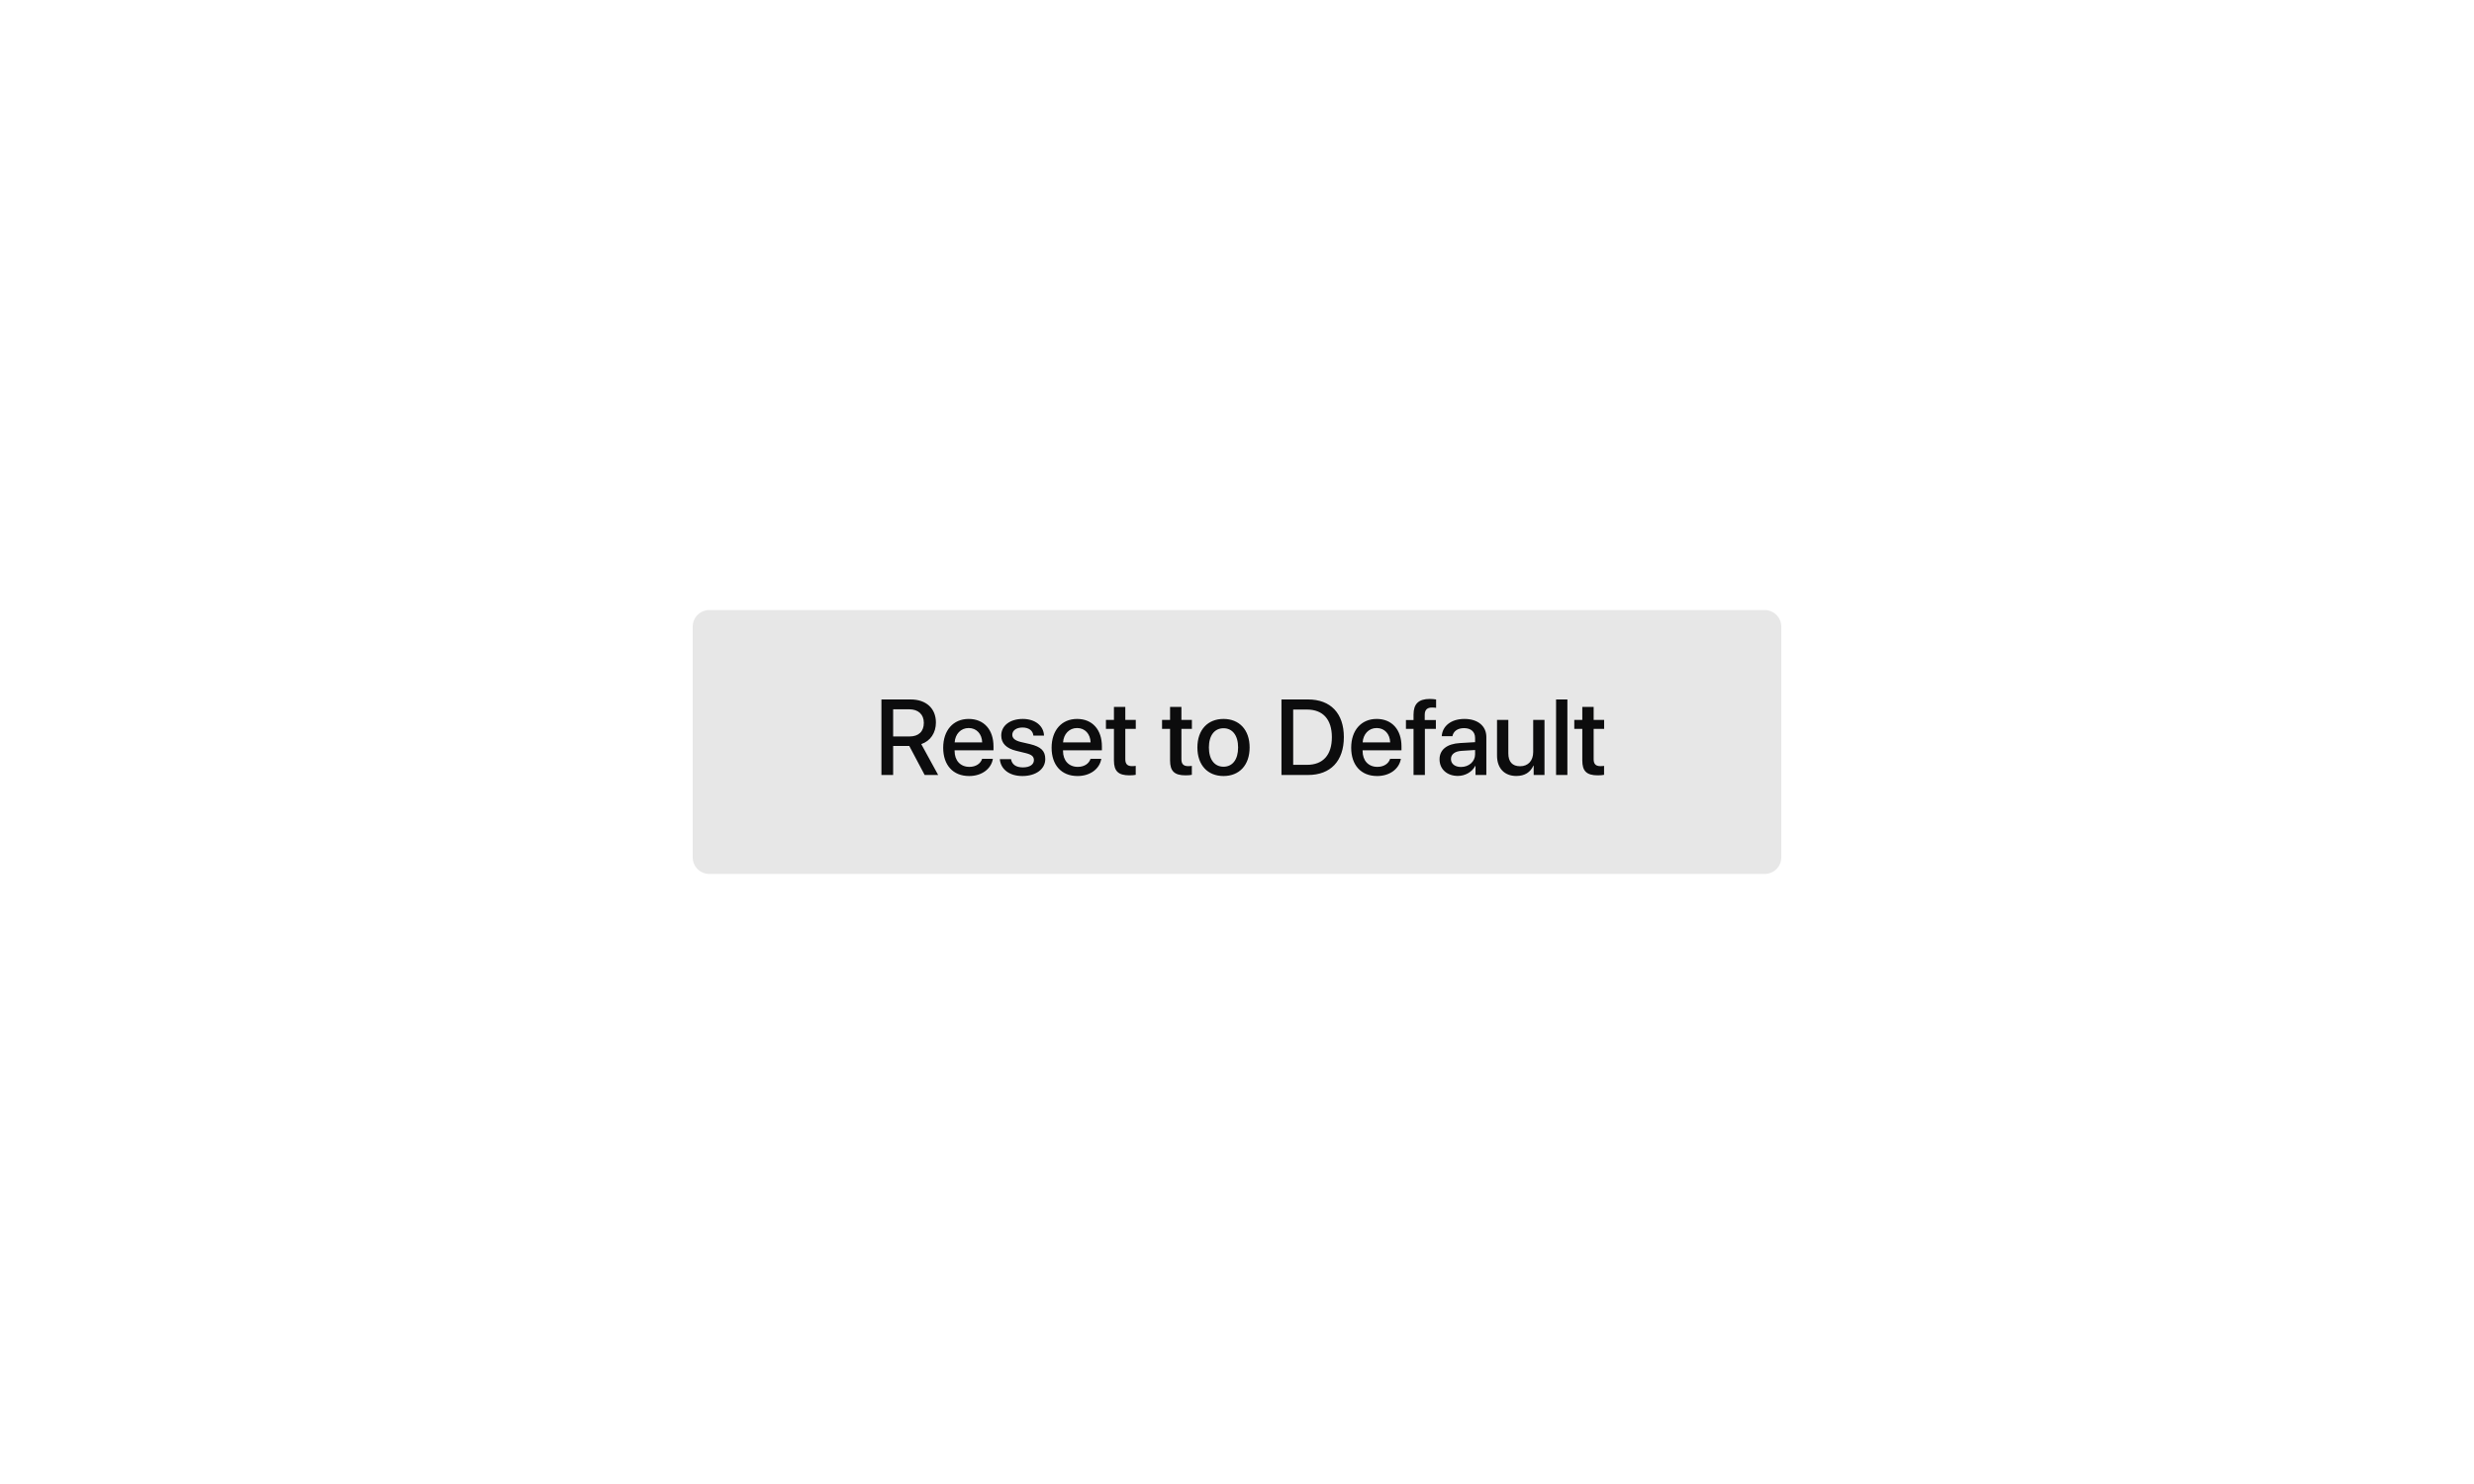
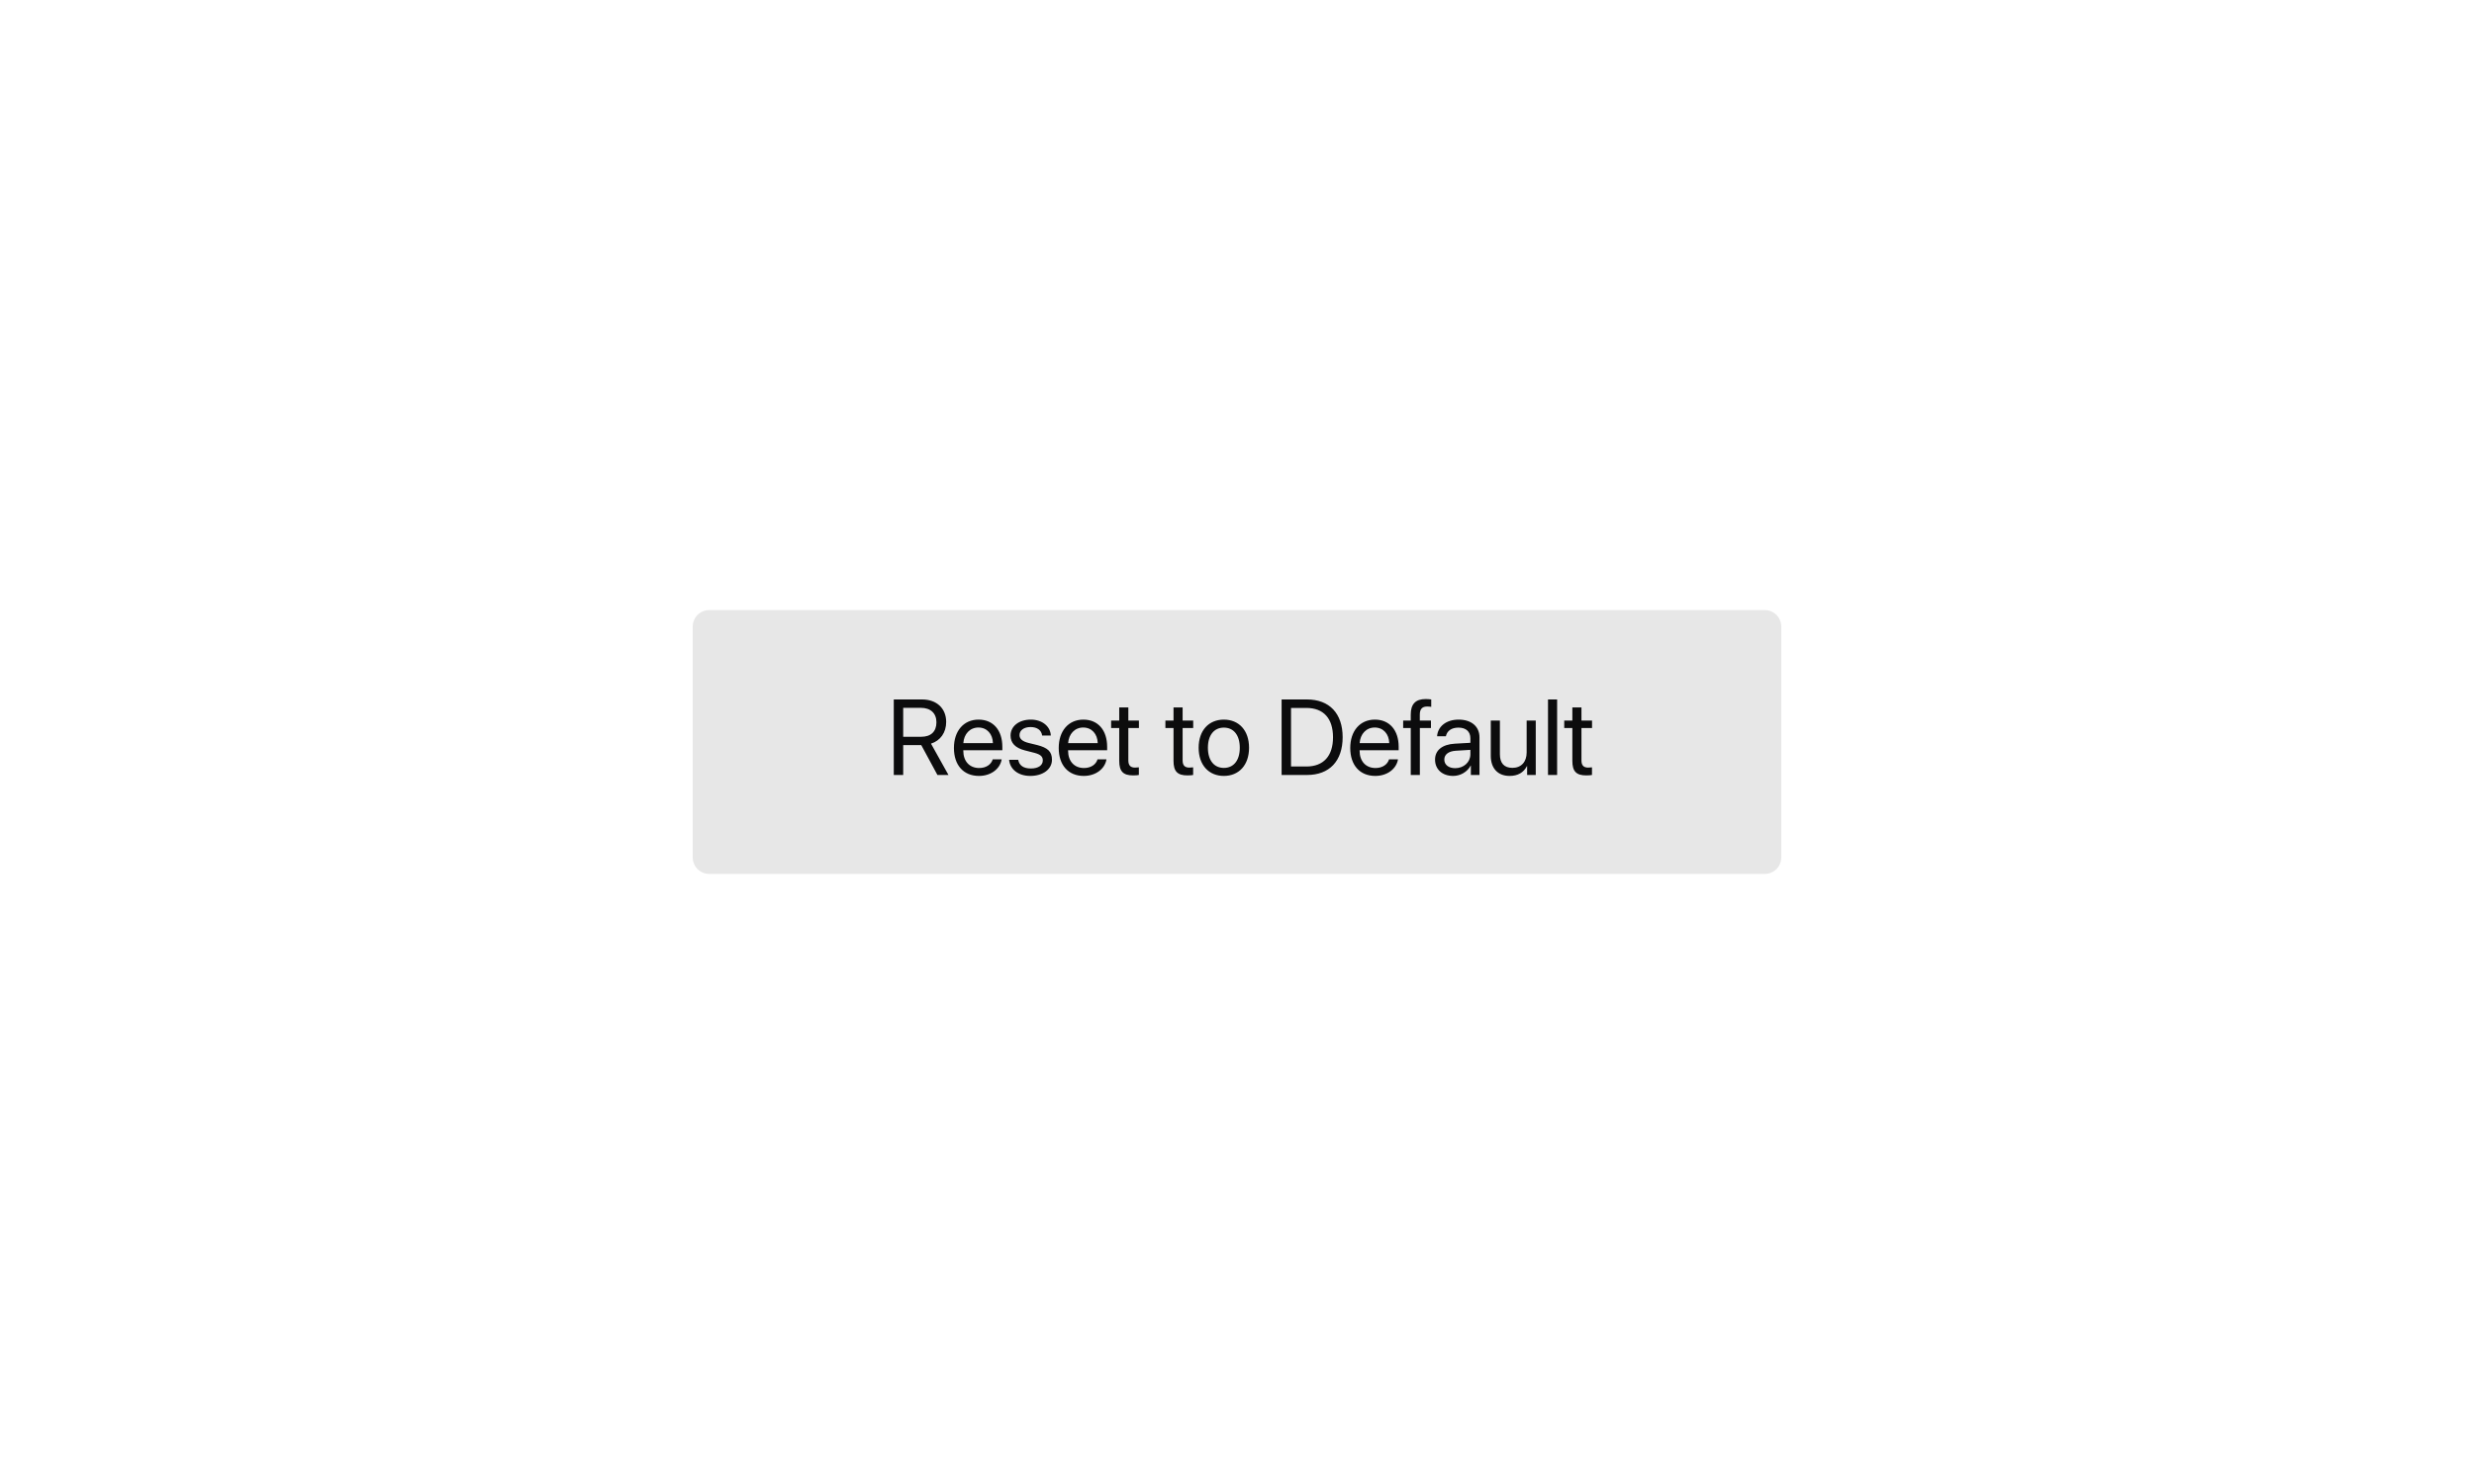
<svg xmlns="http://www.w3.org/2000/svg" width="300" height="180" style="background:#f9f9fa" viewBox="0 0 300 180">
  <g fill="#0C0C0D" fill-rule="evenodd">
    <rect width="132" height="32" x="84" y="74" fill-opacity=".1" rx="2" />
-     <path d="M108.304,86.034 L108.304,89.328 L110.297,89.328 C111.395,89.328 112.024,88.725 112.024,87.678 C112.024,86.656 111.357,86.034 110.259,86.034 L108.304,86.034 Z M108.304,90.477 L108.304,94 L106.882,94 L106.882,84.84 L110.43,84.84 C112.316,84.84 113.49,85.932 113.49,87.64 C113.49,88.877 112.83,89.88 111.713,90.255 L113.763,94 L112.125,94 L110.259,90.477 L108.304,90.477 Z M117.464,88.306 C116.505,88.306 115.832,89.036 115.762,90.045 L119.101,90.045 C119.07,89.023 118.422,88.306 117.464,88.306 Z M119.095,92.039 L120.396,92.039 C120.206,93.257 119.051,94.127 117.521,94.127 C115.559,94.127 114.372,92.8 114.372,90.693 C114.372,88.598 115.578,87.202 117.464,87.202 C119.317,87.202 120.472,88.509 120.472,90.534 L120.472,91.004 L115.756,91.004 L115.756,91.086 C115.756,92.248 116.454,93.016 117.552,93.016 C118.333,93.016 118.911,92.623 119.095,92.039 Z M121.412,89.214 C121.412,90.147 122.021,90.775 123.227,91.067 L124.421,91.359 C125.119,91.537 125.373,91.772 125.373,92.197 C125.373,92.737 124.865,93.08 124.04,93.08 C123.202,93.08 122.707,92.724 122.599,92.083 L121.24,92.083 C121.348,93.308 122.396,94.127 123.976,94.127 C125.614,94.127 126.75,93.289 126.75,92.07 C126.75,91.086 126.242,90.579 124.897,90.255 L123.773,89.995 C123.081,89.823 122.751,89.544 122.751,89.131 C122.751,88.604 123.246,88.243 123.989,88.243 C124.757,88.243 125.246,88.617 125.309,89.22 L126.598,89.22 C126.553,88.033 125.512,87.202 124.027,87.202 C122.466,87.202 121.412,88.021 121.412,89.214 Z M130.61,88.306 C129.651,88.306 128.978,89.036 128.908,90.045 L132.247,90.045 C132.216,89.023 131.568,88.306 130.61,88.306 Z M132.241,92.039 L133.542,92.039 C133.352,93.257 132.197,94.127 130.667,94.127 C128.705,94.127 127.518,92.8 127.518,90.693 C127.518,88.598 128.724,87.202 130.61,87.202 C132.463,87.202 133.618,88.509 133.618,90.534 L133.618,91.004 L128.902,91.004 L128.902,91.086 C128.902,92.248 129.6,93.016 130.698,93.016 C131.479,93.016 132.057,92.623 132.241,92.039 Z M135.078,85.742 L135.078,87.322 L134.107,87.322 L134.107,88.408 L135.078,88.408 L135.078,92.242 C135.078,93.53 135.605,94.044 136.957,94.044 C137.262,94.044 137.567,94.019 137.719,93.981 L137.719,92.896 C137.63,92.915 137.408,92.927 137.268,92.927 C136.71,92.927 136.456,92.667 136.456,92.089 L136.456,88.408 L137.725,88.408 L137.725,87.322 L136.456,87.322 L136.456,85.742 L135.078,85.742 Z M141.883,85.742 L141.883,87.322 L140.912,87.322 L140.912,88.408 L141.883,88.408 L141.883,92.242 C141.883,93.53 142.41,94.044 143.762,94.044 C144.067,94.044 144.371,94.019 144.524,93.981 L144.524,92.896 C144.435,92.915 144.213,92.927 144.073,92.927 C143.514,92.927 143.26,92.667 143.26,92.089 L143.26,88.408 L144.53,88.408 L144.53,87.322 L143.26,87.322 L143.26,85.742 L141.883,85.742 Z M148.364,94.127 C146.453,94.127 145.197,92.813 145.197,90.661 C145.197,88.516 146.46,87.202 148.364,87.202 C150.268,87.202 151.531,88.516 151.531,90.661 C151.531,92.813 150.275,94.127 148.364,94.127 Z M148.364,92.997 C149.443,92.997 150.135,92.146 150.135,90.661 C150.135,89.182 149.437,88.332 148.364,88.332 C147.291,88.332 146.593,89.182 146.593,90.661 C146.593,92.146 147.291,92.997 148.364,92.997 Z M155.391,84.84 L158.622,84.84 C161.345,84.84 162.957,86.516 162.957,89.404 C162.957,92.299 161.351,94 158.622,94 L155.391,94 L155.391,84.84 Z M156.813,86.065 L156.813,92.769 L158.489,92.769 C160.431,92.769 161.504,91.582 161.504,89.417 C161.504,87.259 160.425,86.065 158.489,86.065 L156.813,86.065 Z M166.937,88.306 C165.979,88.306 165.306,89.036 165.236,90.045 L168.575,90.045 C168.543,89.023 167.896,88.306 166.937,88.306 Z M168.569,92.039 L169.87,92.039 C169.679,93.257 168.524,94.127 166.994,94.127 C165.033,94.127 163.846,92.8 163.846,90.693 C163.846,88.598 165.052,87.202 166.937,87.202 C168.791,87.202 169.946,88.509 169.946,90.534 L169.946,91.004 L165.23,91.004 L165.23,91.086 C165.23,92.248 165.928,93.016 167.026,93.016 C167.807,93.016 168.385,92.623 168.569,92.039 Z M171.406,94 L172.783,94 L172.783,88.408 L174.116,88.408 L174.116,87.335 L172.764,87.335 L172.764,86.707 C172.764,86.116 173.044,85.818 173.64,85.818 C173.824,85.818 174.009,85.831 174.142,85.856 L174.142,84.84 C173.964,84.809 173.653,84.777 173.374,84.777 C172.015,84.777 171.406,85.386 171.406,86.681 L171.406,87.335 L170.486,87.335 L170.486,88.408 L171.406,88.408 L171.406,94 Z M177.163,93.029 C178.122,93.029 178.871,92.369 178.871,91.499 L178.871,90.972 L177.227,91.074 C176.408,91.131 175.945,91.493 175.945,92.064 C175.945,92.648 176.427,93.029 177.163,93.029 Z M176.782,94.114 C175.475,94.114 174.561,93.302 174.561,92.102 C174.561,90.934 175.456,90.217 177.043,90.128 L178.871,90.02 L178.871,89.506 C178.871,88.763 178.369,88.319 177.531,88.319 C176.738,88.319 176.243,88.7 176.122,89.296 L174.827,89.296 C174.904,88.09 175.932,87.202 177.582,87.202 C179.201,87.202 180.236,88.059 180.236,89.398 L180.236,94 L178.922,94 L178.922,92.902 L178.89,92.902 C178.503,93.645 177.658,94.114 176.782,94.114 Z M187.288,87.322 L185.917,87.322 L185.917,91.213 C185.917,92.254 185.32,92.94 184.33,92.94 C183.384,92.94 182.902,92.394 182.902,91.378 L182.902,87.322 L181.531,87.322 L181.531,91.645 C181.531,93.175 182.419,94.121 183.873,94.121 C184.895,94.121 185.574,93.67 185.942,92.87 L185.974,92.87 L185.974,94 L187.288,94 L187.288,87.322 Z M188.691,94 L190.062,94 L190.062,84.84 L188.691,84.84 L188.691,94 Z M191.871,85.742 L191.871,87.322 L190.9,87.322 L190.9,88.408 L191.871,88.408 L191.871,92.242 C191.871,93.53 192.398,94.044 193.75,94.044 C194.054,94.044 194.359,94.019 194.511,93.981 L194.511,92.896 C194.423,92.915 194.2,92.927 194.061,92.927 C193.502,92.927 193.248,92.667 193.248,92.089 L193.248,88.408 L194.518,88.408 L194.518,87.322 L193.248,87.322 L193.248,85.742 L191.871,85.742 Z" />
+     <path d="M109.523,85.856 L109.523,89.366 L111.713,89.366 C112.887,89.366 113.553,88.731 113.553,87.608 C113.553,86.51 112.843,85.856 111.662,85.856 L109.523,85.856 Z M109.523,90.375 L109.523,94 L108.38,94 L108.38,84.84 L111.814,84.84 C113.579,84.84 114.734,85.919 114.734,87.57 C114.734,88.846 114.042,89.836 112.893,90.198 L115.013,94 L113.674,94 L111.713,90.375 L109.523,90.375 Z M118.644,88.243 C117.61,88.243 116.886,89.036 116.816,90.134 L120.403,90.134 C120.377,89.03 119.685,88.243 118.644,88.243 Z M120.377,92.108 L121.463,92.108 C121.272,93.264 120.155,94.114 118.714,94.114 C116.823,94.114 115.674,92.8 115.674,90.725 C115.674,88.674 116.842,87.284 118.663,87.284 C120.447,87.284 121.545,88.579 121.545,90.579 L121.545,90.998 L116.81,90.998 L116.81,91.061 C116.81,92.324 117.552,93.156 118.74,93.156 C119.577,93.156 120.193,92.73 120.377,92.108 Z M122.542,89.22 C122.542,90.122 123.113,90.718 124.275,91.017 L125.436,91.315 C126.179,91.512 126.452,91.766 126.452,92.235 C126.452,92.832 125.9,93.213 125.005,93.213 C124.11,93.213 123.589,92.845 123.469,92.159 L122.364,92.159 C122.478,93.327 123.488,94.114 124.935,94.114 C126.477,94.114 127.563,93.302 127.563,92.153 C127.563,91.182 127.08,90.699 125.747,90.363 L124.725,90.115 C123.976,89.925 123.627,89.62 123.627,89.163 C123.627,88.585 124.16,88.186 124.967,88.186 C125.779,88.186 126.293,88.579 126.369,89.214 L127.423,89.214 C127.372,88.097 126.369,87.284 125.005,87.284 C123.551,87.284 122.542,88.09 122.542,89.22 Z M131.352,88.243 C130.318,88.243 129.594,89.036 129.524,90.134 L133.111,90.134 C133.085,89.03 132.393,88.243 131.352,88.243 Z M133.085,92.108 L134.171,92.108 C133.98,93.264 132.863,94.114 131.422,94.114 C129.531,94.114 128.382,92.8 128.382,90.725 C128.382,88.674 129.55,87.284 131.371,87.284 C133.155,87.284 134.253,88.579 134.253,90.579 L134.253,90.998 L129.518,90.998 L129.518,91.061 C129.518,92.324 130.26,93.156 131.448,93.156 C132.285,93.156 132.901,92.73 133.085,92.108 Z M135.719,85.805 L135.719,87.398 L134.736,87.398 L134.736,88.306 L135.719,88.306 L135.719,92.286 C135.719,93.556 136.189,94.051 137.402,94.051 C137.662,94.051 137.967,94.032 138.1,94 L138.1,93.073 C138.024,93.086 137.77,93.105 137.643,93.105 C137.078,93.105 136.824,92.832 136.824,92.229 L136.824,88.306 L138.106,88.306 L138.106,87.398 L136.824,87.398 L136.824,85.805 L135.719,85.805 Z M142.302,85.805 L142.302,87.398 L141.318,87.398 L141.318,88.306 L142.302,88.306 L142.302,92.286 C142.302,93.556 142.772,94.051 143.984,94.051 C144.244,94.051 144.549,94.032 144.682,94 L144.682,93.073 C144.606,93.086 144.352,93.105 144.225,93.105 C143.66,93.105 143.406,92.832 143.406,92.229 L143.406,88.306 L144.689,88.306 L144.689,87.398 L143.406,87.398 L143.406,85.805 L142.302,85.805 Z M148.408,94.114 C146.58,94.114 145.349,92.8 145.349,90.699 C145.349,88.592 146.58,87.284 148.408,87.284 C150.23,87.284 151.462,88.592 151.462,90.699 C151.462,92.8 150.23,94.114 148.408,94.114 Z M148.408,93.143 C149.576,93.143 150.338,92.254 150.338,90.699 C150.338,89.144 149.576,88.255 148.408,88.255 C147.24,88.255 146.472,89.144 146.472,90.699 C146.472,92.254 147.24,93.143 148.408,93.143 Z M155.41,84.84 L158.489,84.84 C161.205,84.84 162.811,86.535 162.811,89.417 C162.811,92.305 161.212,94 158.489,94 L155.41,94 L155.41,84.84 Z M156.552,85.869 L156.552,92.972 L158.412,92.972 C160.488,92.972 161.643,91.702 161.643,89.43 C161.643,87.138 160.494,85.869 158.412,85.869 L156.552,85.869 Z M166.702,88.243 C165.668,88.243 164.944,89.036 164.874,90.134 L168.461,90.134 C168.435,89.03 167.743,88.243 166.702,88.243 Z M168.435,92.108 L169.521,92.108 C169.33,93.264 168.213,94.114 166.772,94.114 C164.881,94.114 163.732,92.8 163.732,90.725 C163.732,88.674 164.9,87.284 166.721,87.284 C168.505,87.284 169.603,88.579 169.603,90.579 L169.603,90.998 L164.868,90.998 L164.868,91.061 C164.868,92.324 165.611,93.156 166.798,93.156 C167.635,93.156 168.251,92.73 168.435,92.108 Z M171.07,94 L172.174,94 L172.174,88.306 L173.52,88.306 L173.52,87.398 L172.168,87.398 L172.168,86.668 C172.168,86.015 172.453,85.697 173.05,85.697 C173.234,85.697 173.418,85.716 173.552,85.735 L173.552,84.84 C173.393,84.815 173.126,84.79 172.879,84.79 C171.66,84.79 171.07,85.393 171.07,86.662 L171.07,87.398 L170.149,87.398 L170.149,88.306 L171.07,88.306 L171.07,94 Z M176.459,93.175 C177.5,93.175 178.3,92.445 178.3,91.493 L178.3,90.953 L176.535,91.061 C175.646,91.118 175.138,91.512 175.138,92.134 C175.138,92.762 175.665,93.175 176.459,93.175 Z M176.211,94.114 C174.897,94.114 174.015,93.321 174.015,92.134 C174.015,91.004 174.885,90.293 176.408,90.204 L178.3,90.096 L178.3,89.544 C178.3,88.738 177.766,88.255 176.852,88.255 C176.002,88.255 175.469,88.655 175.329,89.303 L174.262,89.303 C174.339,88.16 175.316,87.284 176.878,87.284 C178.427,87.284 179.404,88.122 179.404,89.436 L179.404,94 L178.357,94 L178.357,92.864 L178.331,92.864 C177.938,93.619 177.1,94.114 176.211,94.114 Z M186.228,87.398 L185.123,87.398 L185.123,91.277 C185.123,92.4 184.476,93.137 183.403,93.137 C182.381,93.137 181.88,92.559 181.88,91.486 L181.88,87.398 L180.775,87.398 L180.775,91.683 C180.775,93.181 181.619,94.114 183.06,94.114 C184.076,94.114 184.761,93.689 185.155,92.927 L185.18,92.927 L185.18,94 L186.228,94 L186.228,87.398 Z M187.713,94 L188.818,94 L188.818,84.84 L187.713,84.84 L187.713,94 Z M190.665,85.805 L190.665,87.398 L189.681,87.398 L189.681,88.306 L190.665,88.306 L190.665,92.286 C190.665,93.556 191.135,94.051 192.347,94.051 C192.607,94.051 192.912,94.032 193.045,94 L193.045,93.073 C192.969,93.086 192.715,93.105 192.588,93.105 C192.023,93.105 191.769,92.832 191.769,92.229 L191.769,88.306 L193.052,88.306 L193.052,87.398 L191.769,87.398 L191.769,85.805 L190.665,85.805 Z" />
  </g>
</svg>
